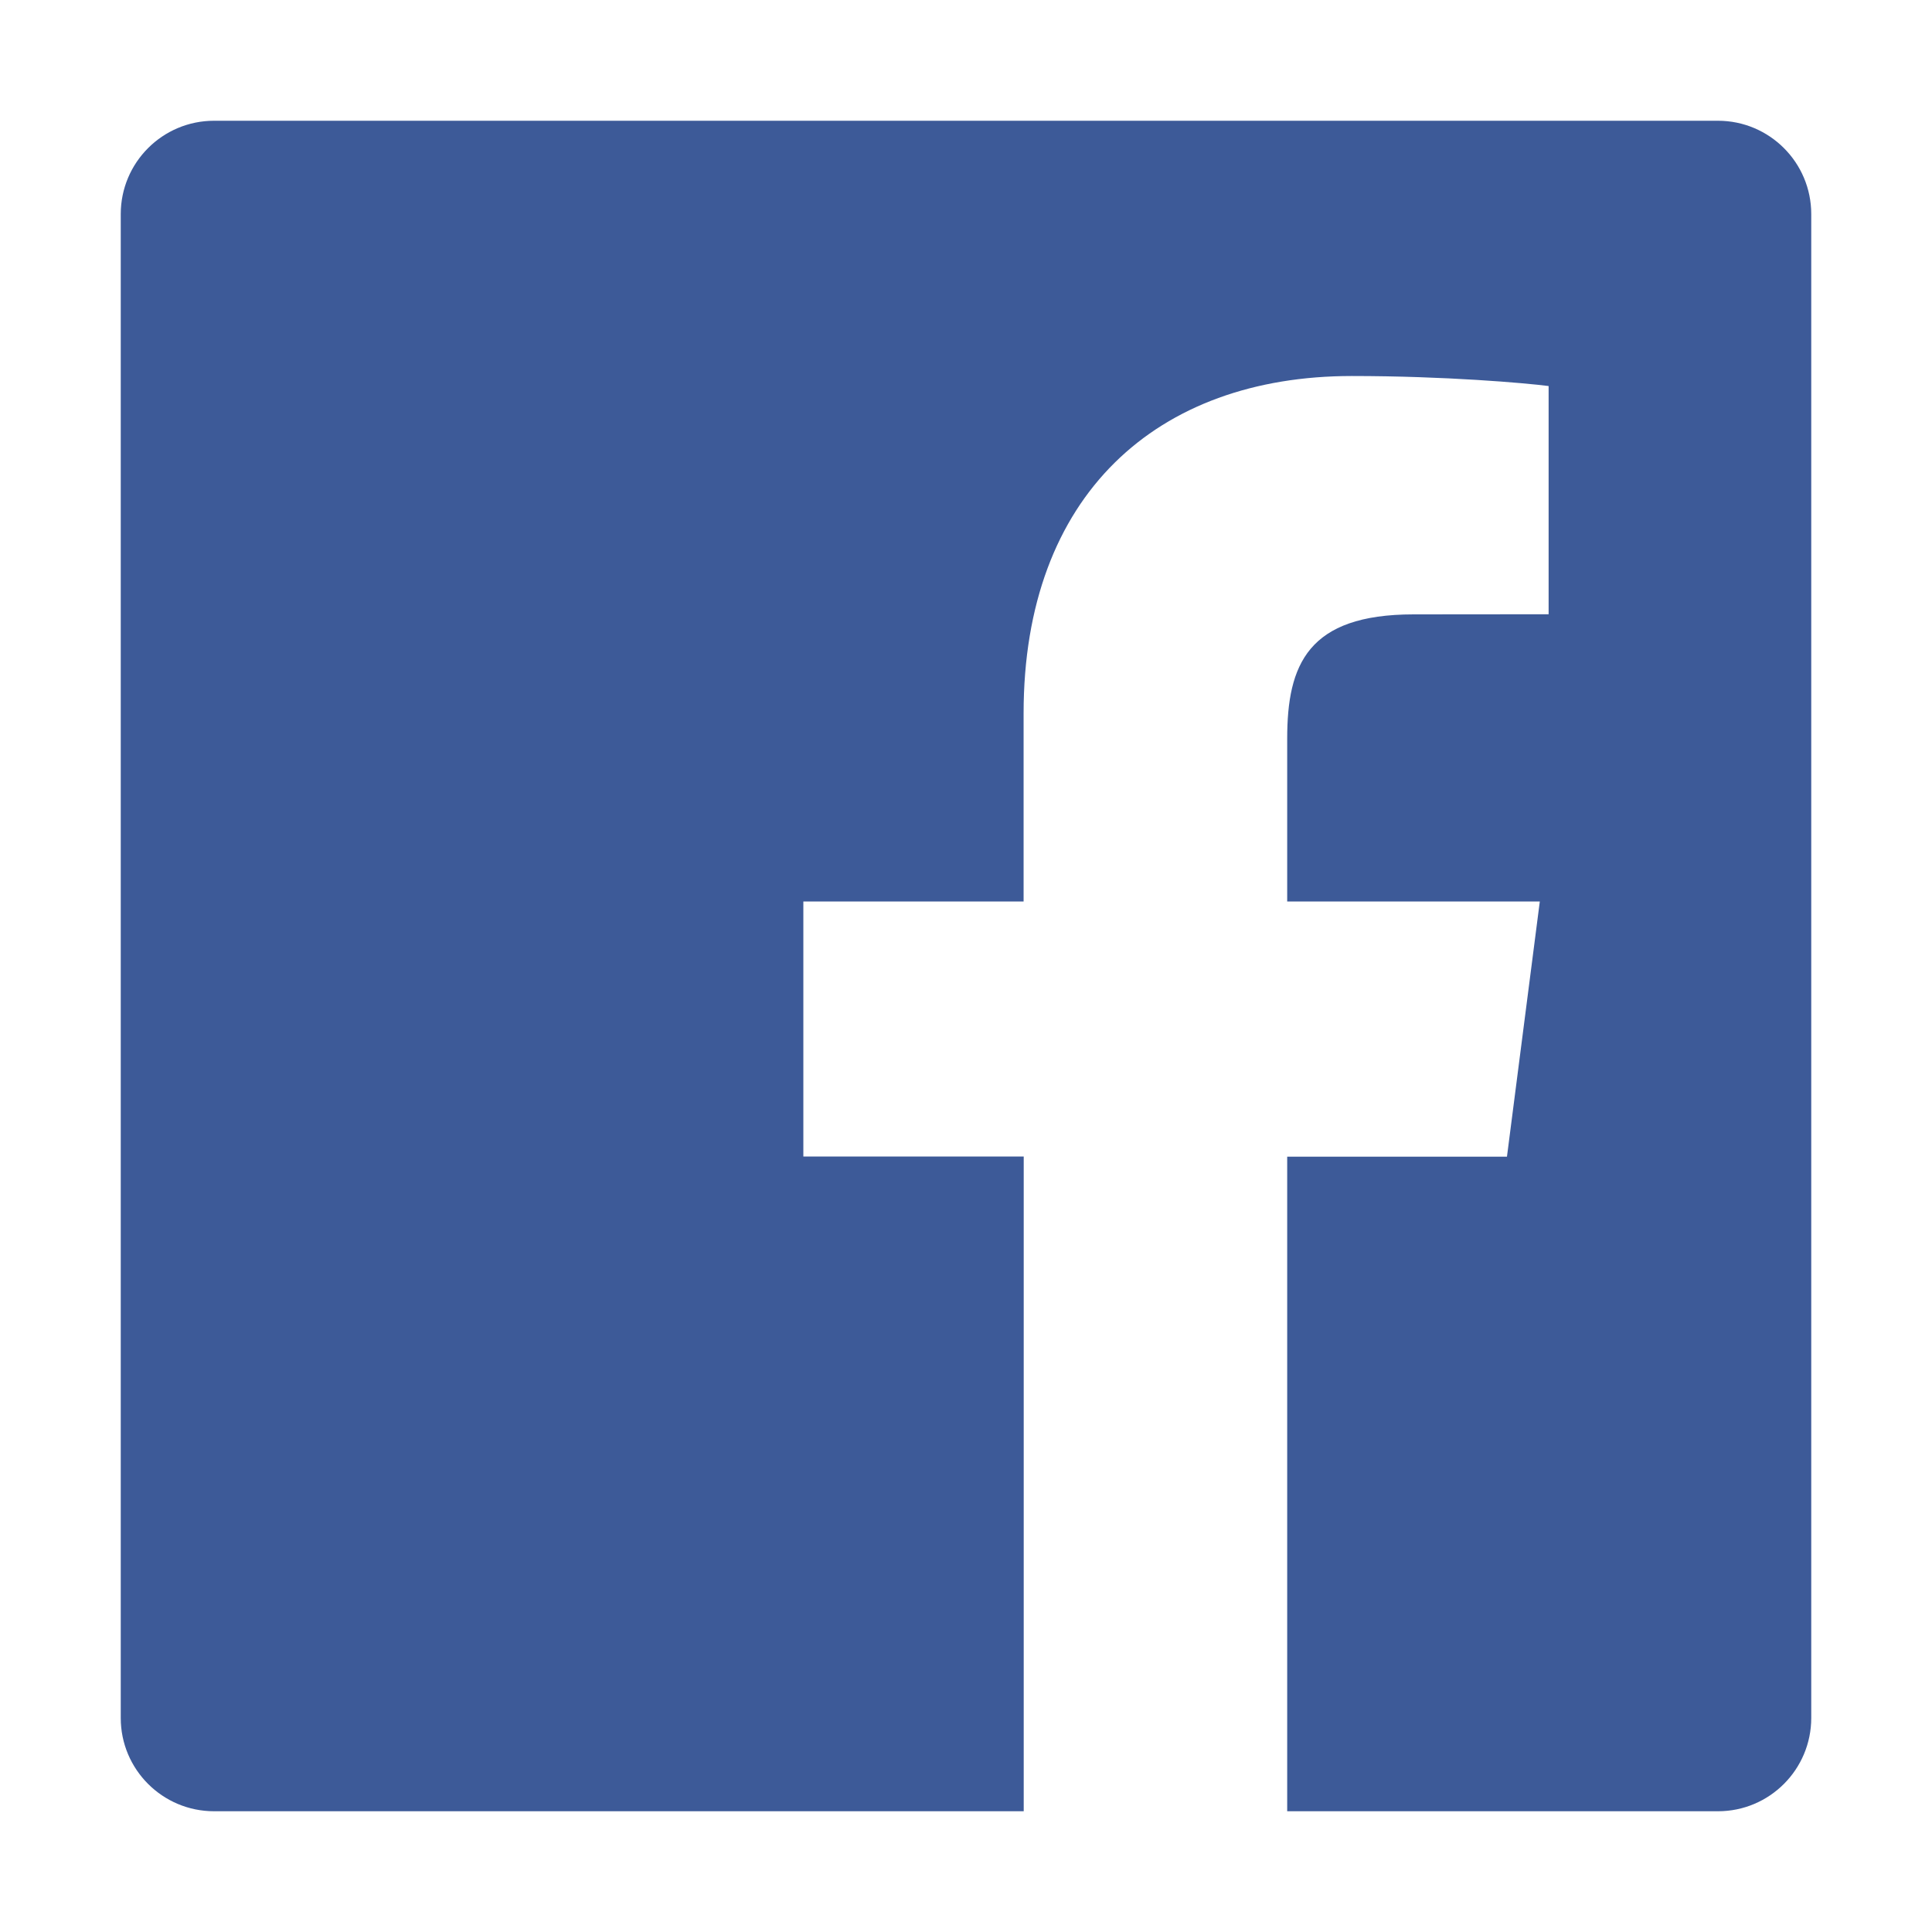
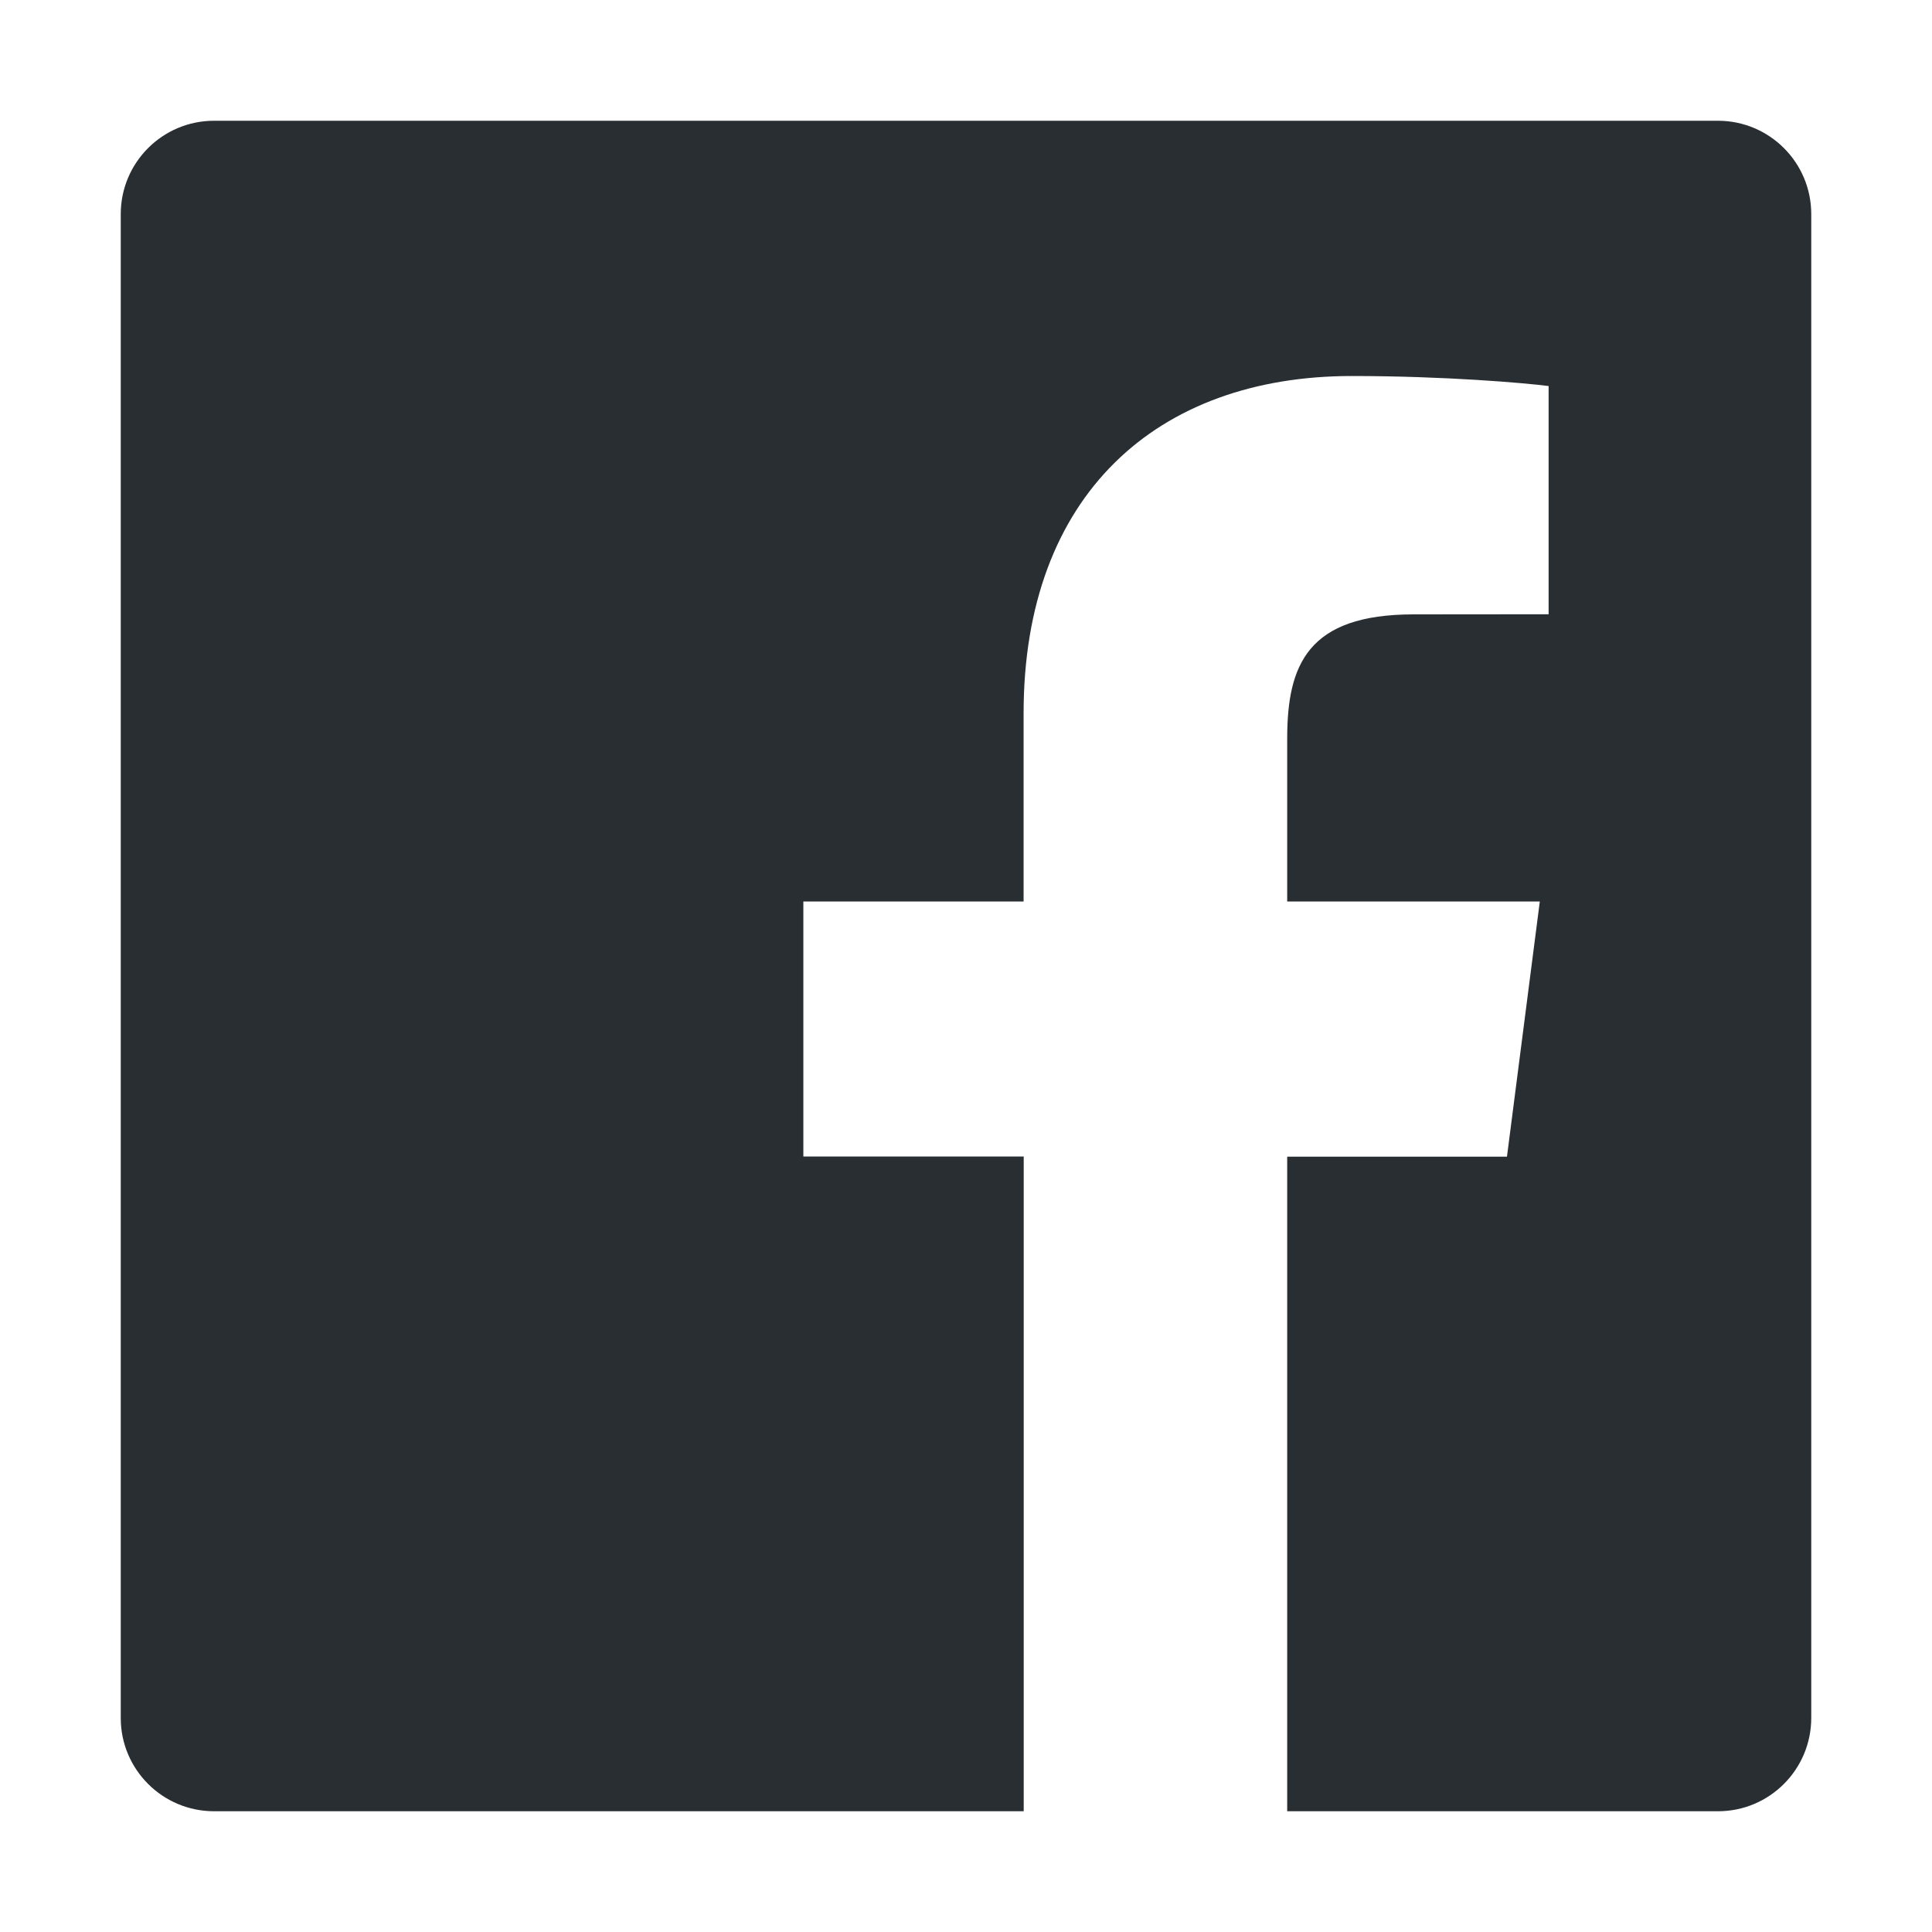
<svg xmlns="http://www.w3.org/2000/svg" version="1.1" id="Layer_1" x="0px" y="0px" viewBox="0 0 16 16" style="enable-background:new 0 0 16 16;" xml:space="preserve">
  <style type="text/css">
	.st0{fill:#FF0000;}
- 	.st1{fill:#3D5A98;}
+ 	.st1{fill:#292e33;}
	.st2{fill:#1DA1F2;}
	.st3{display:none;fill:#1DA1F2;}
	.st4{display:none;}
	.st5{display:inline;fill:#FF0000;}
	.st6{fill:#0077B5;}
	.st7{fill-rule:evenodd;clip-rule:evenodd;fill:#5181B8;}
	.st8{fill:#030303;}
	.st9{fill:#D34836;}
</style>
  <path id="White_1_" class="st1" d="M14.227,1H1.773C1.346,1,1,1.346,1,1.773v12.455C1,14.654,1.346,15,1.773,15  h6.705V9.578H6.653V7.466h1.824V5.907c0-1.808,1.104-2.793,2.718-2.793  c0.773,0,1.437,0.058,1.63,0.083v1.89L11.707,5.088c-0.877,0-1.047,0.417-1.047,1.029v1.349h2.092  l-0.272,2.113h-1.82V15h3.568C14.654,15,15,14.654,15,14.227V1.773C15,1.346,14.654,1,14.227,1z" />
</svg>
